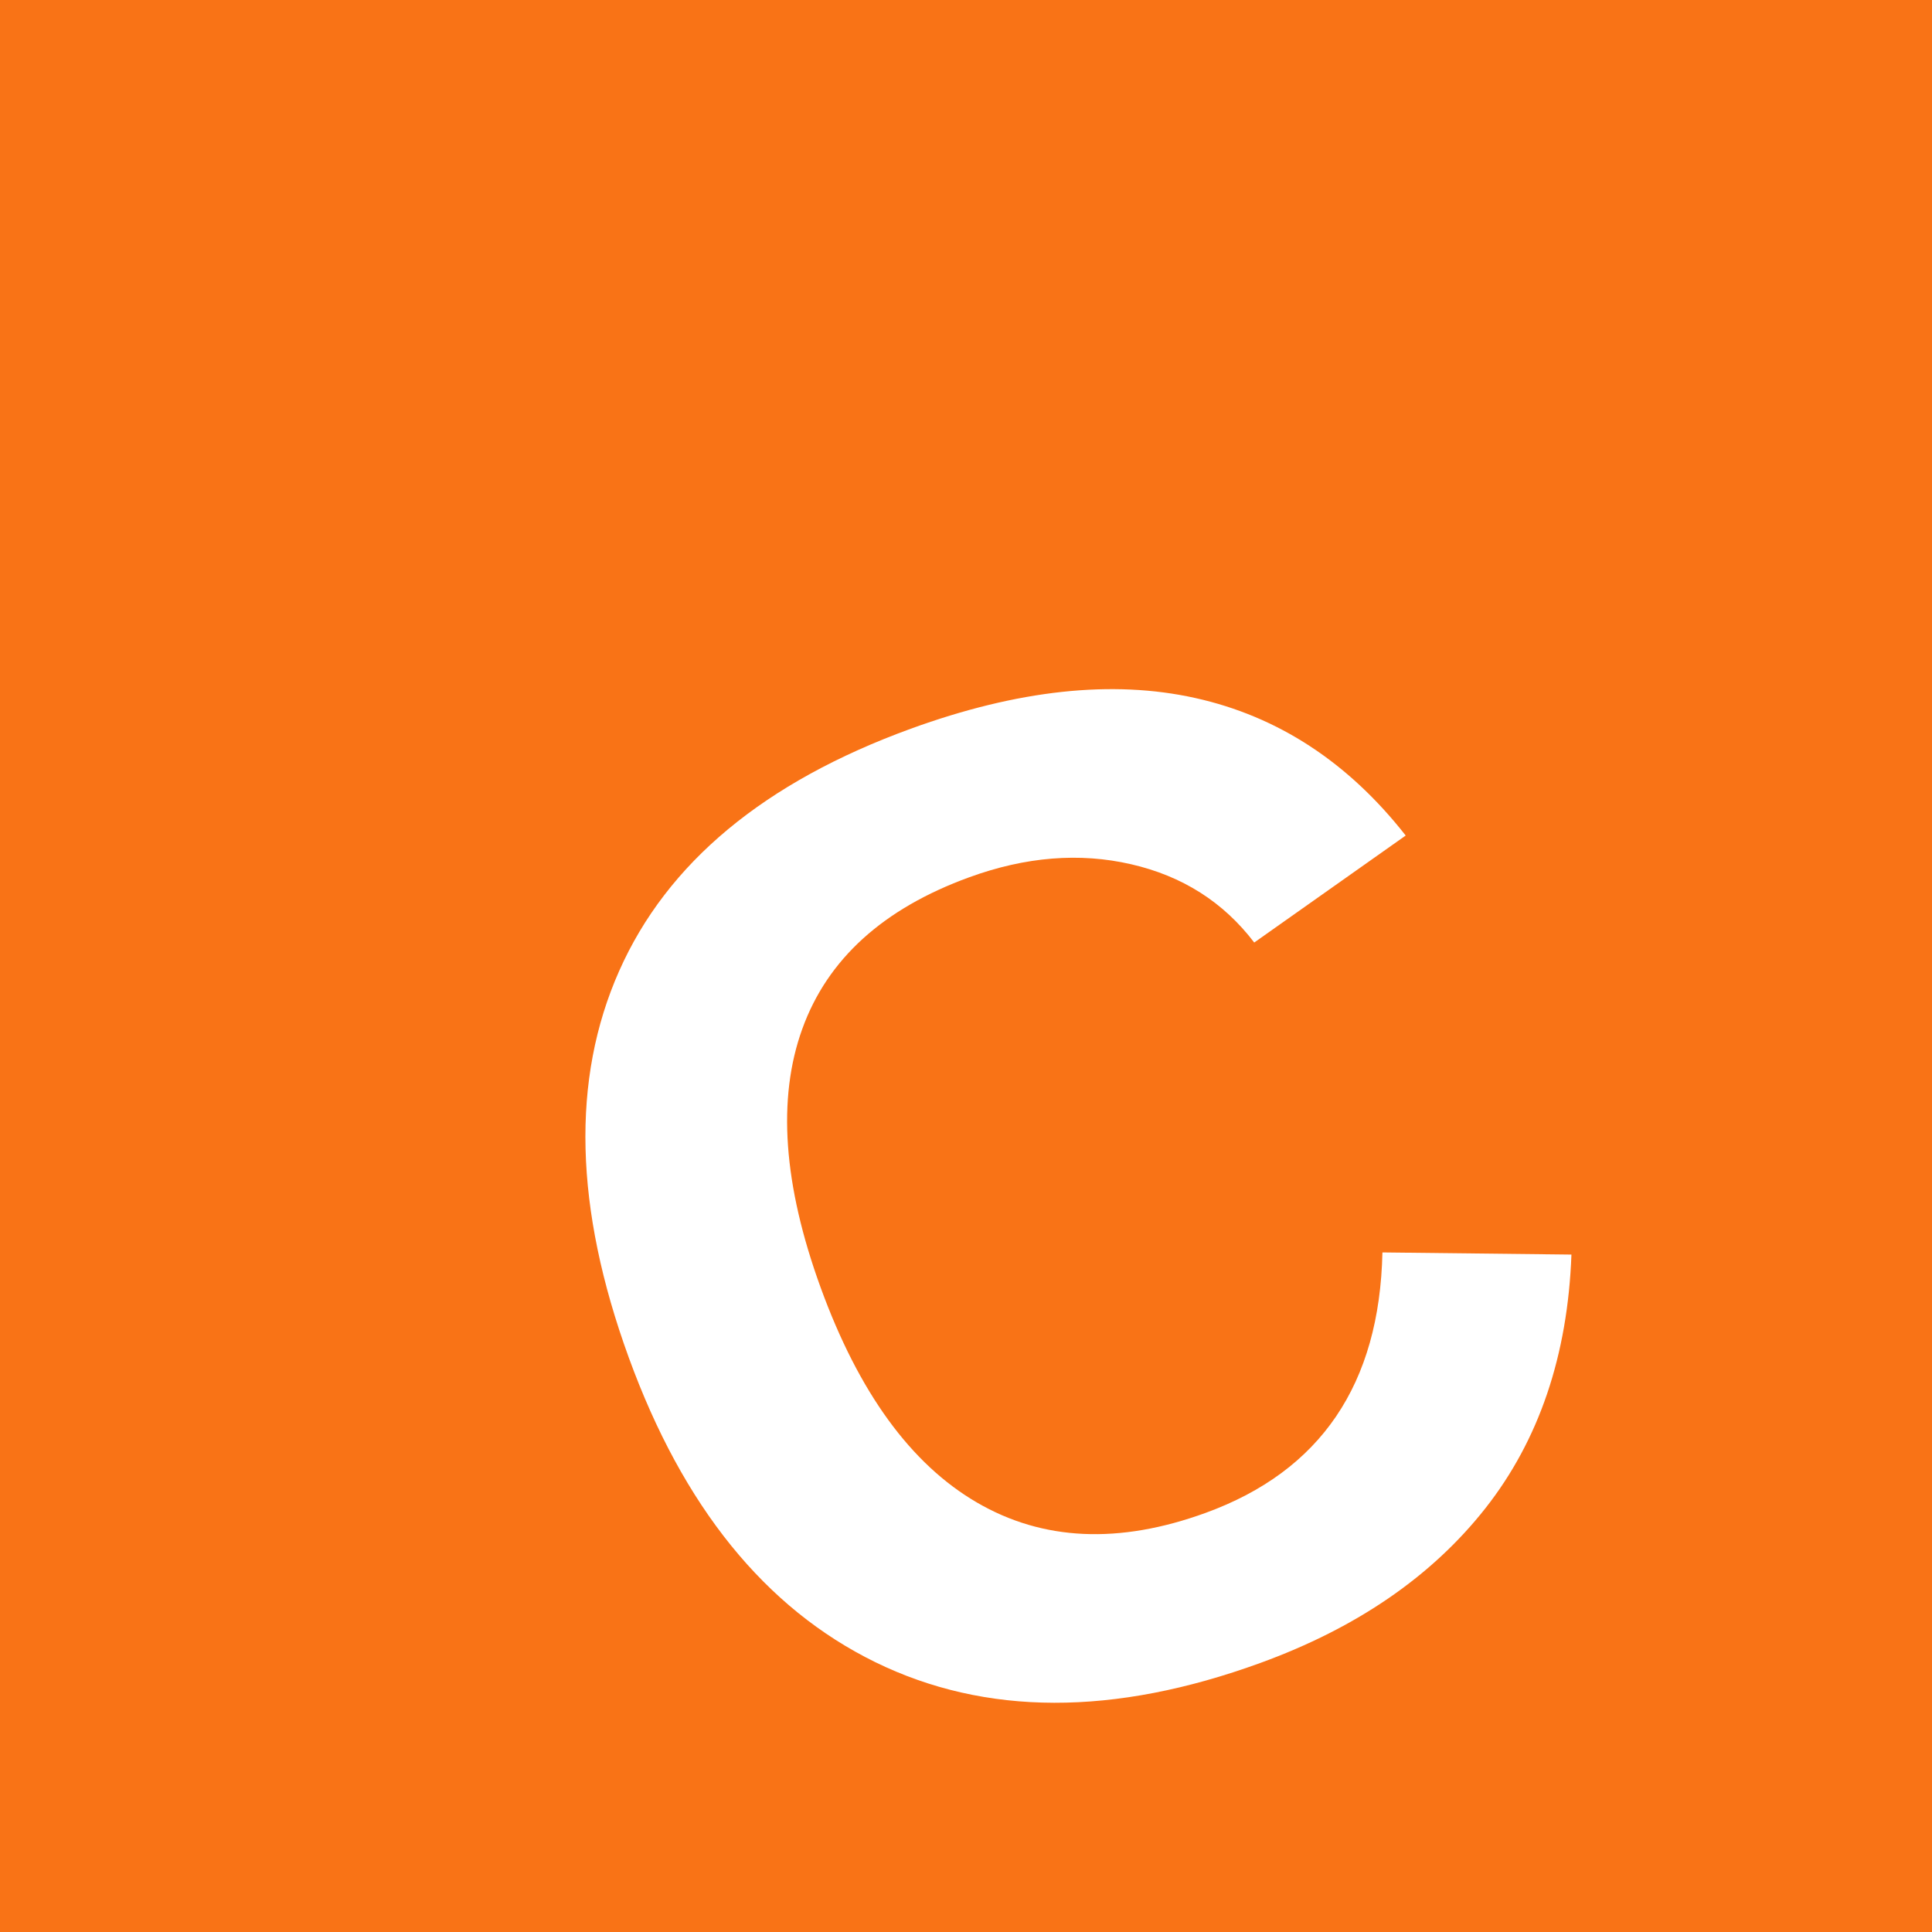
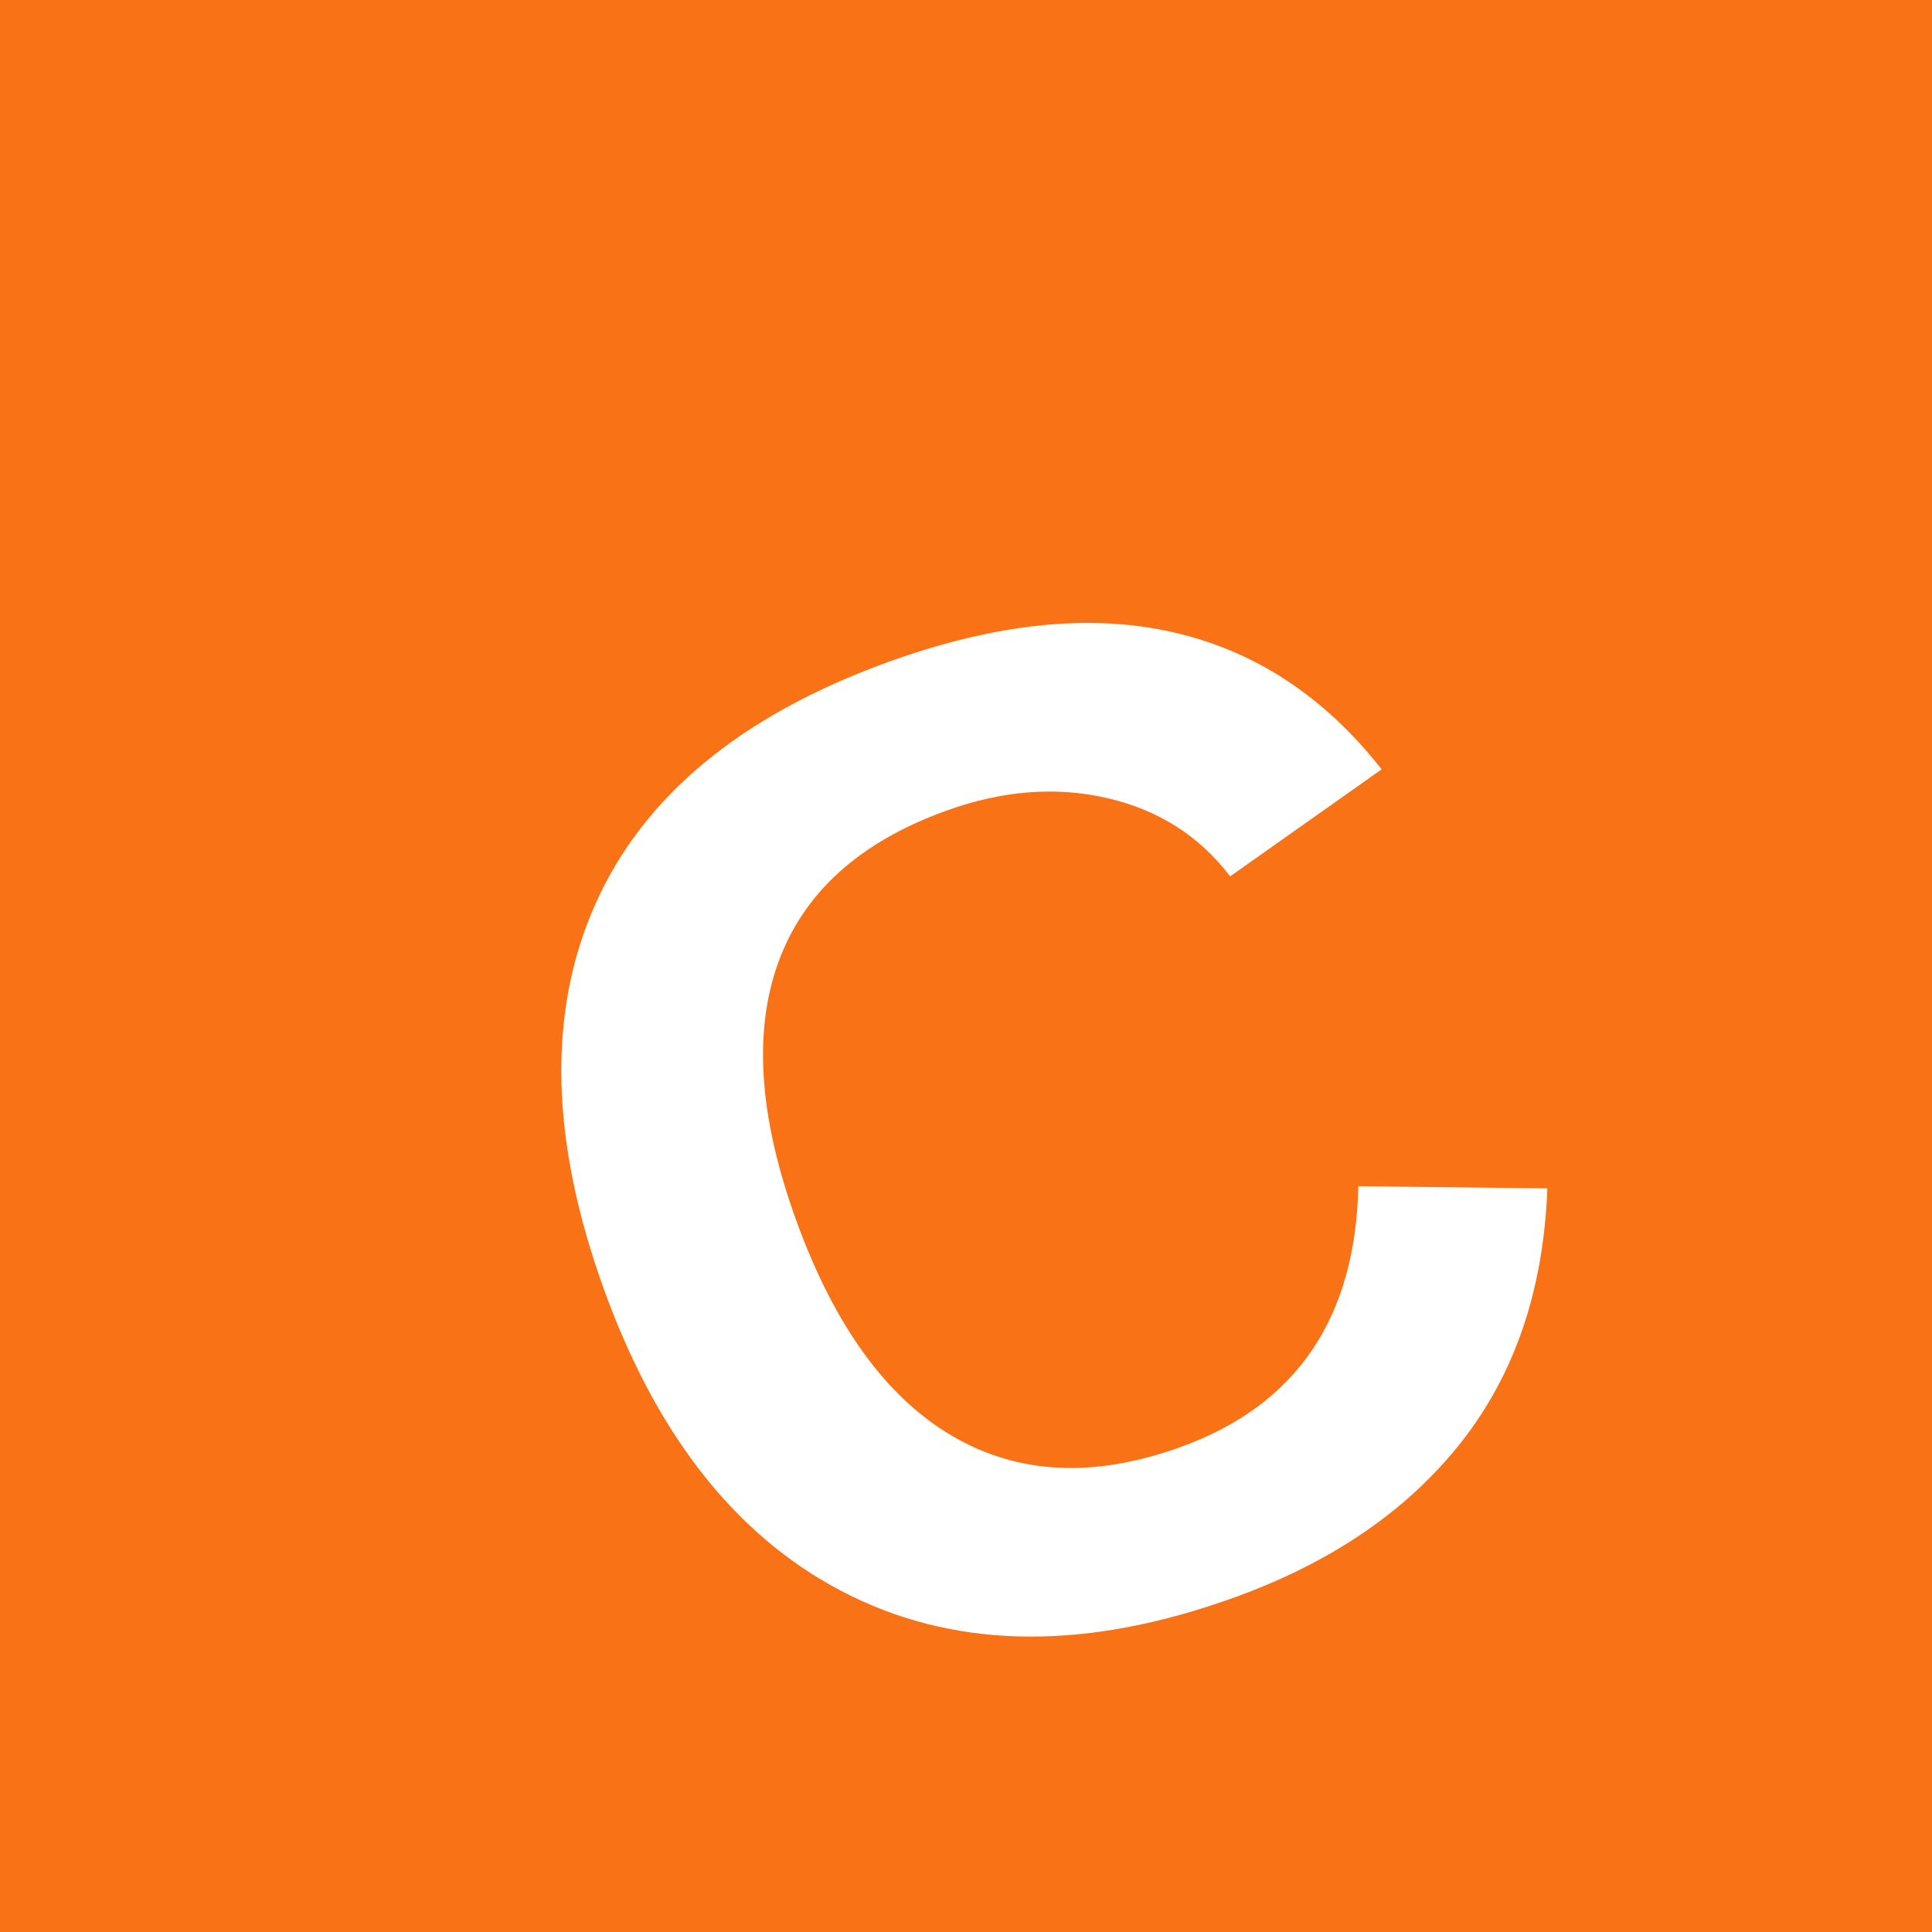
<svg xmlns="http://www.w3.org/2000/svg" width="192" height="192" viewBox="0 0 192 192">
  <rect width="192" height="192" fill="#f97316" />
-   <text x="96" y="130" font-size="140" font-weight="900" font-family="Arial, sans-serif" fill="white" text-anchor="middle" dominant-baseline="middle" transform="rotate(-20 96 96)">C</text>
+   <text x="96" y="123" font-size="140" font-weight="900" font-family="Arial, sans-serif" fill="white" text-anchor="middle" dominant-baseline="middle" transform="rotate(-20 96 96)">C</text>
</svg>
